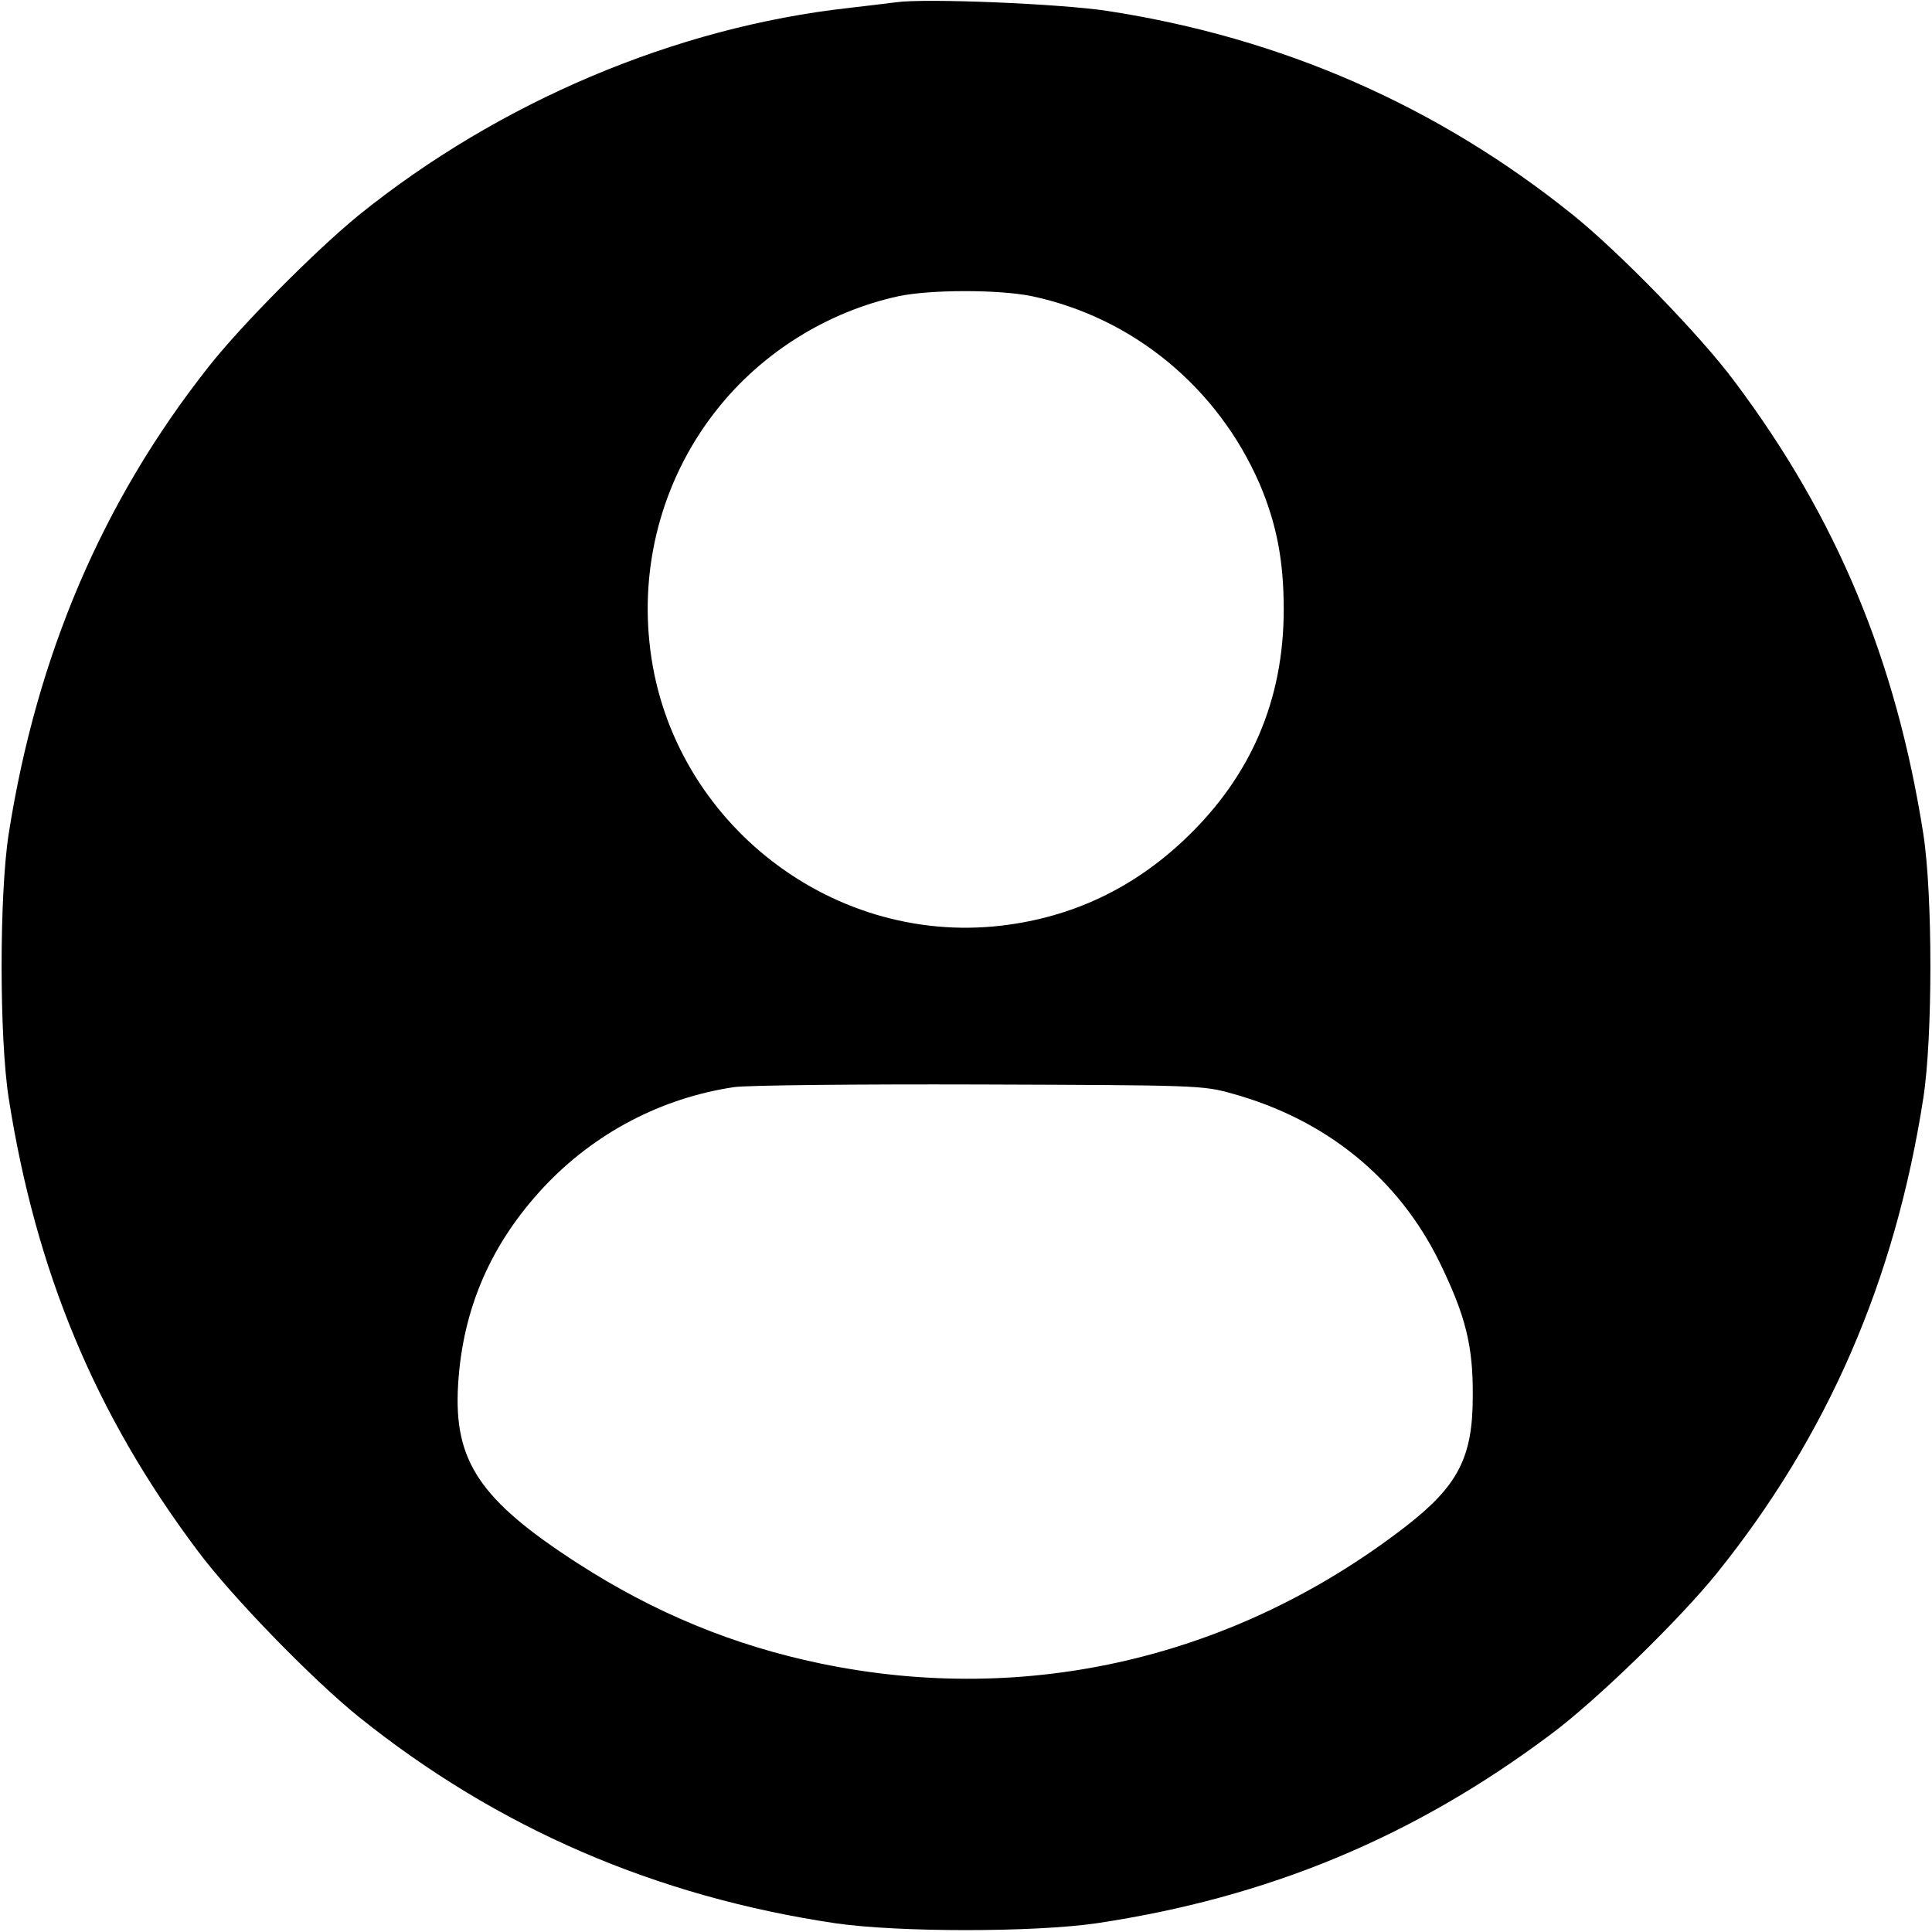
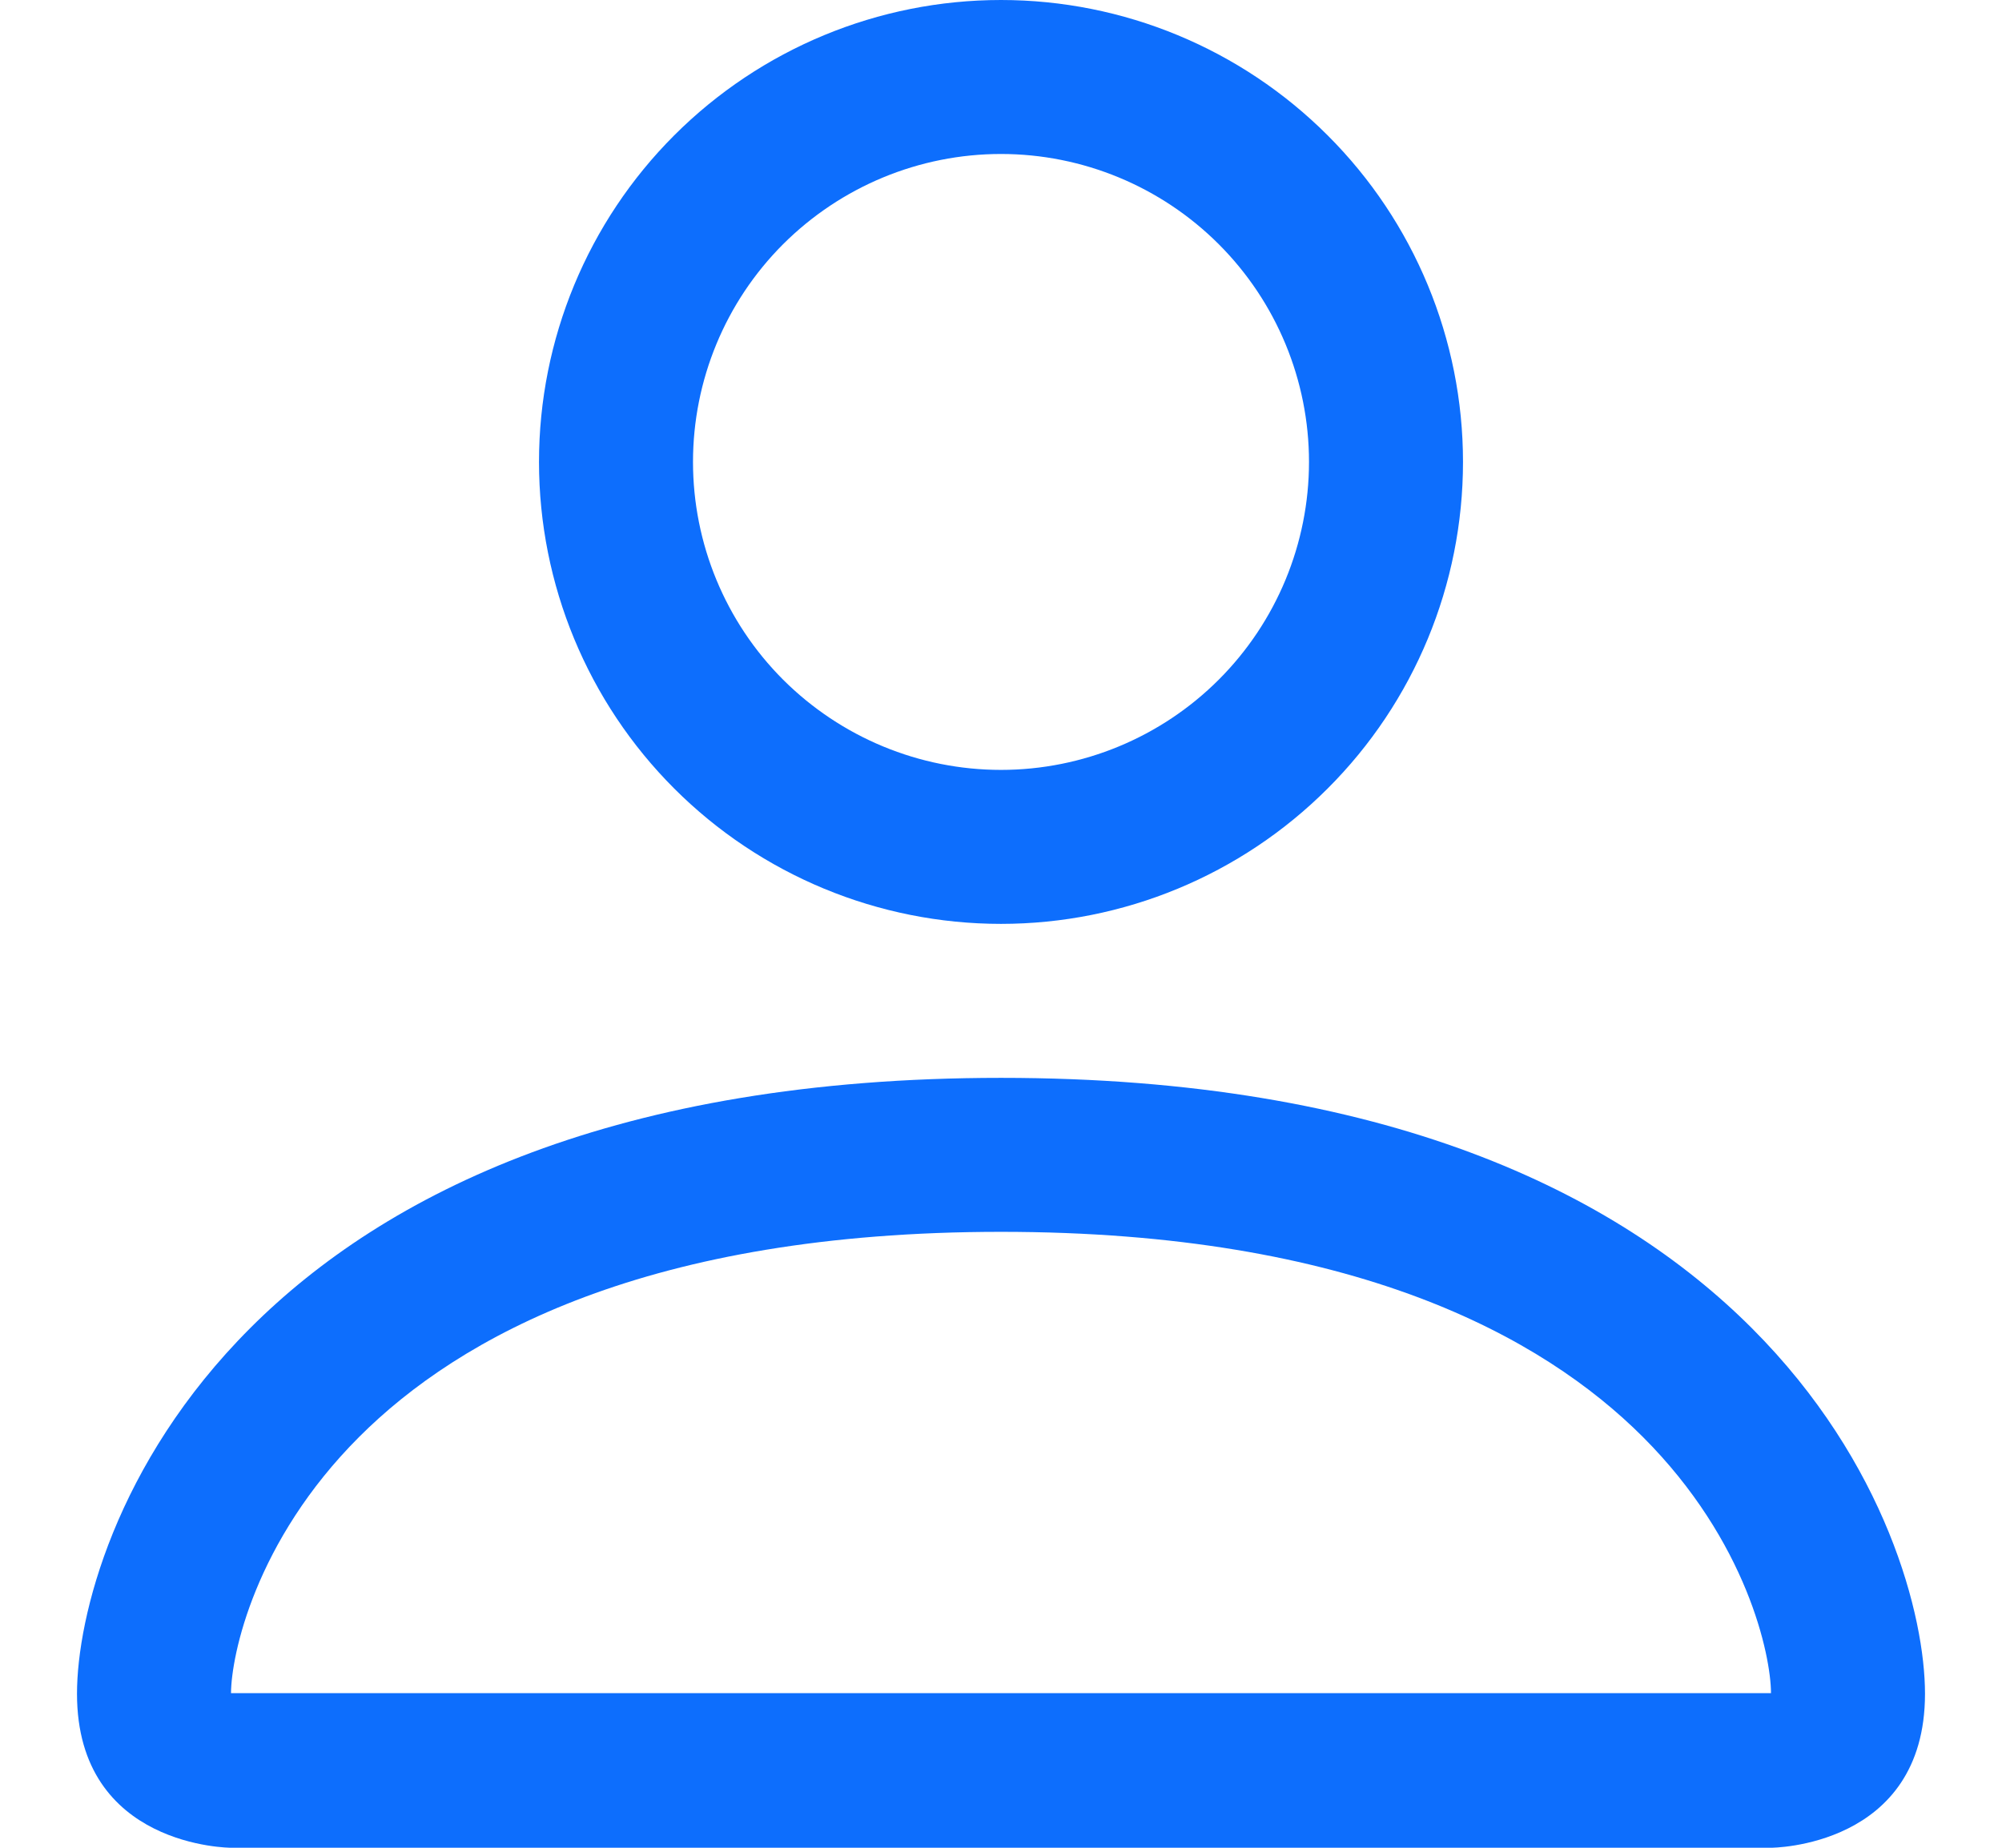
- <svg xmlns="http://www.w3.org/2000/svg" version="1.0" width="512pt" height="512pt" viewBox="0 0 512 512" preserveAspectRatio="xMidYMid meet">
-   <g transform="translate(0,512) scale(0.1,-0.1)" fill="#000000" stroke="none">
-     <path d="M2375 5114 c-16 -2 -73 -9 -125 -15 -460 -51 -927 -249 -1299 -549 -113 -92 -313 -293 -399 -403 -281 -356 -455 -765 -529 -1237 -25 -161 -25 -539 0 -700 72 -459 229 -838 501 -1200 90 -121 303 -340 427 -440 366 -294 786 -476 1264 -547 167 -24 523 -24 690 0 455 68 841 228 1205 501 121 90 340 303 440 427 293 364 472 775 547 1259 25 161 25 539 0 700 -72 459 -229 838 -501 1200 -90 121 -303 340 -427 440 -359 289 -772 470 -1234 541 -123 19 -483 34 -560 23z m360 -779 c268 -57 492 -242 603 -497 45 -106 64 -203 64 -333 0 -239 -86 -441 -260 -607 -138 -132 -301 -209 -488 -231 -461 -54 -887 289 -933 752 -23 222 42 444 180 617 119 150 292 258 480 299 85 18 267 18 354 0z m530 -2113 c250 -69 441 -225 550 -447 69 -142 89 -221 88 -355 0 -163 -39 -238 -180 -347 -449 -346 -998 -475 -1546 -362 -232 48 -441 134 -646 266 -260 168 -329 271 -317 473 12 202 87 374 227 524 134 143 311 236 504 265 33 5 326 8 650 7 576 -2 592 -2 670 -24z" />
-   </g>
+ <svg xmlns="http://www.w3.org/2000/svg" width="13" height="12" viewBox="0 0 13 12" fill="none">
+   <path d="M6.5 6C7.295 6 8.058 5.684 8.621 5.121C9.184 4.559 9.5 3.796 9.5 3C9.5 2.204 9.184 1.441 8.621 0.879C8.058 0.316 7.295 0 6.5 0C5.704 0 4.941 0.316 4.378 0.879C3.816 1.441 3.5 2.204 3.5 3C3.5 3.796 3.816 4.559 4.378 5.121C4.941 5.684 5.704 6 6.5 6ZM8.5 3C8.5 3.53 8.289 4.039 7.914 4.414C7.539 4.789 7.03 5 6.5 5C5.969 5 5.461 4.789 5.085 4.414C4.71 4.039 4.5 3.53 4.5 3C4.5 2.47 4.71 1.961 5.085 1.586C5.461 1.211 5.969 1 6.5 1C7.03 1 7.539 1.211 7.914 1.586C8.289 1.961 8.5 2.47 8.5 3ZM12.5 11C12.5 12 11.5 12 11.5 12H1.5C1.5 12 0.5 12 0.5 11C0.5 10 1.5 7 6.5 7C11.5 7 12.5 10 12.5 11ZM11.5 10.996C11.499 10.75 11.346 10.01 10.668 9.332C10.016 8.68 8.789 8 6.5 8C4.21 8 2.984 8.68 2.332 9.332C1.654 10.01 1.502 10.75 1.5 10.996H11.5Z" fill="#0d6efd" />
</svg>
